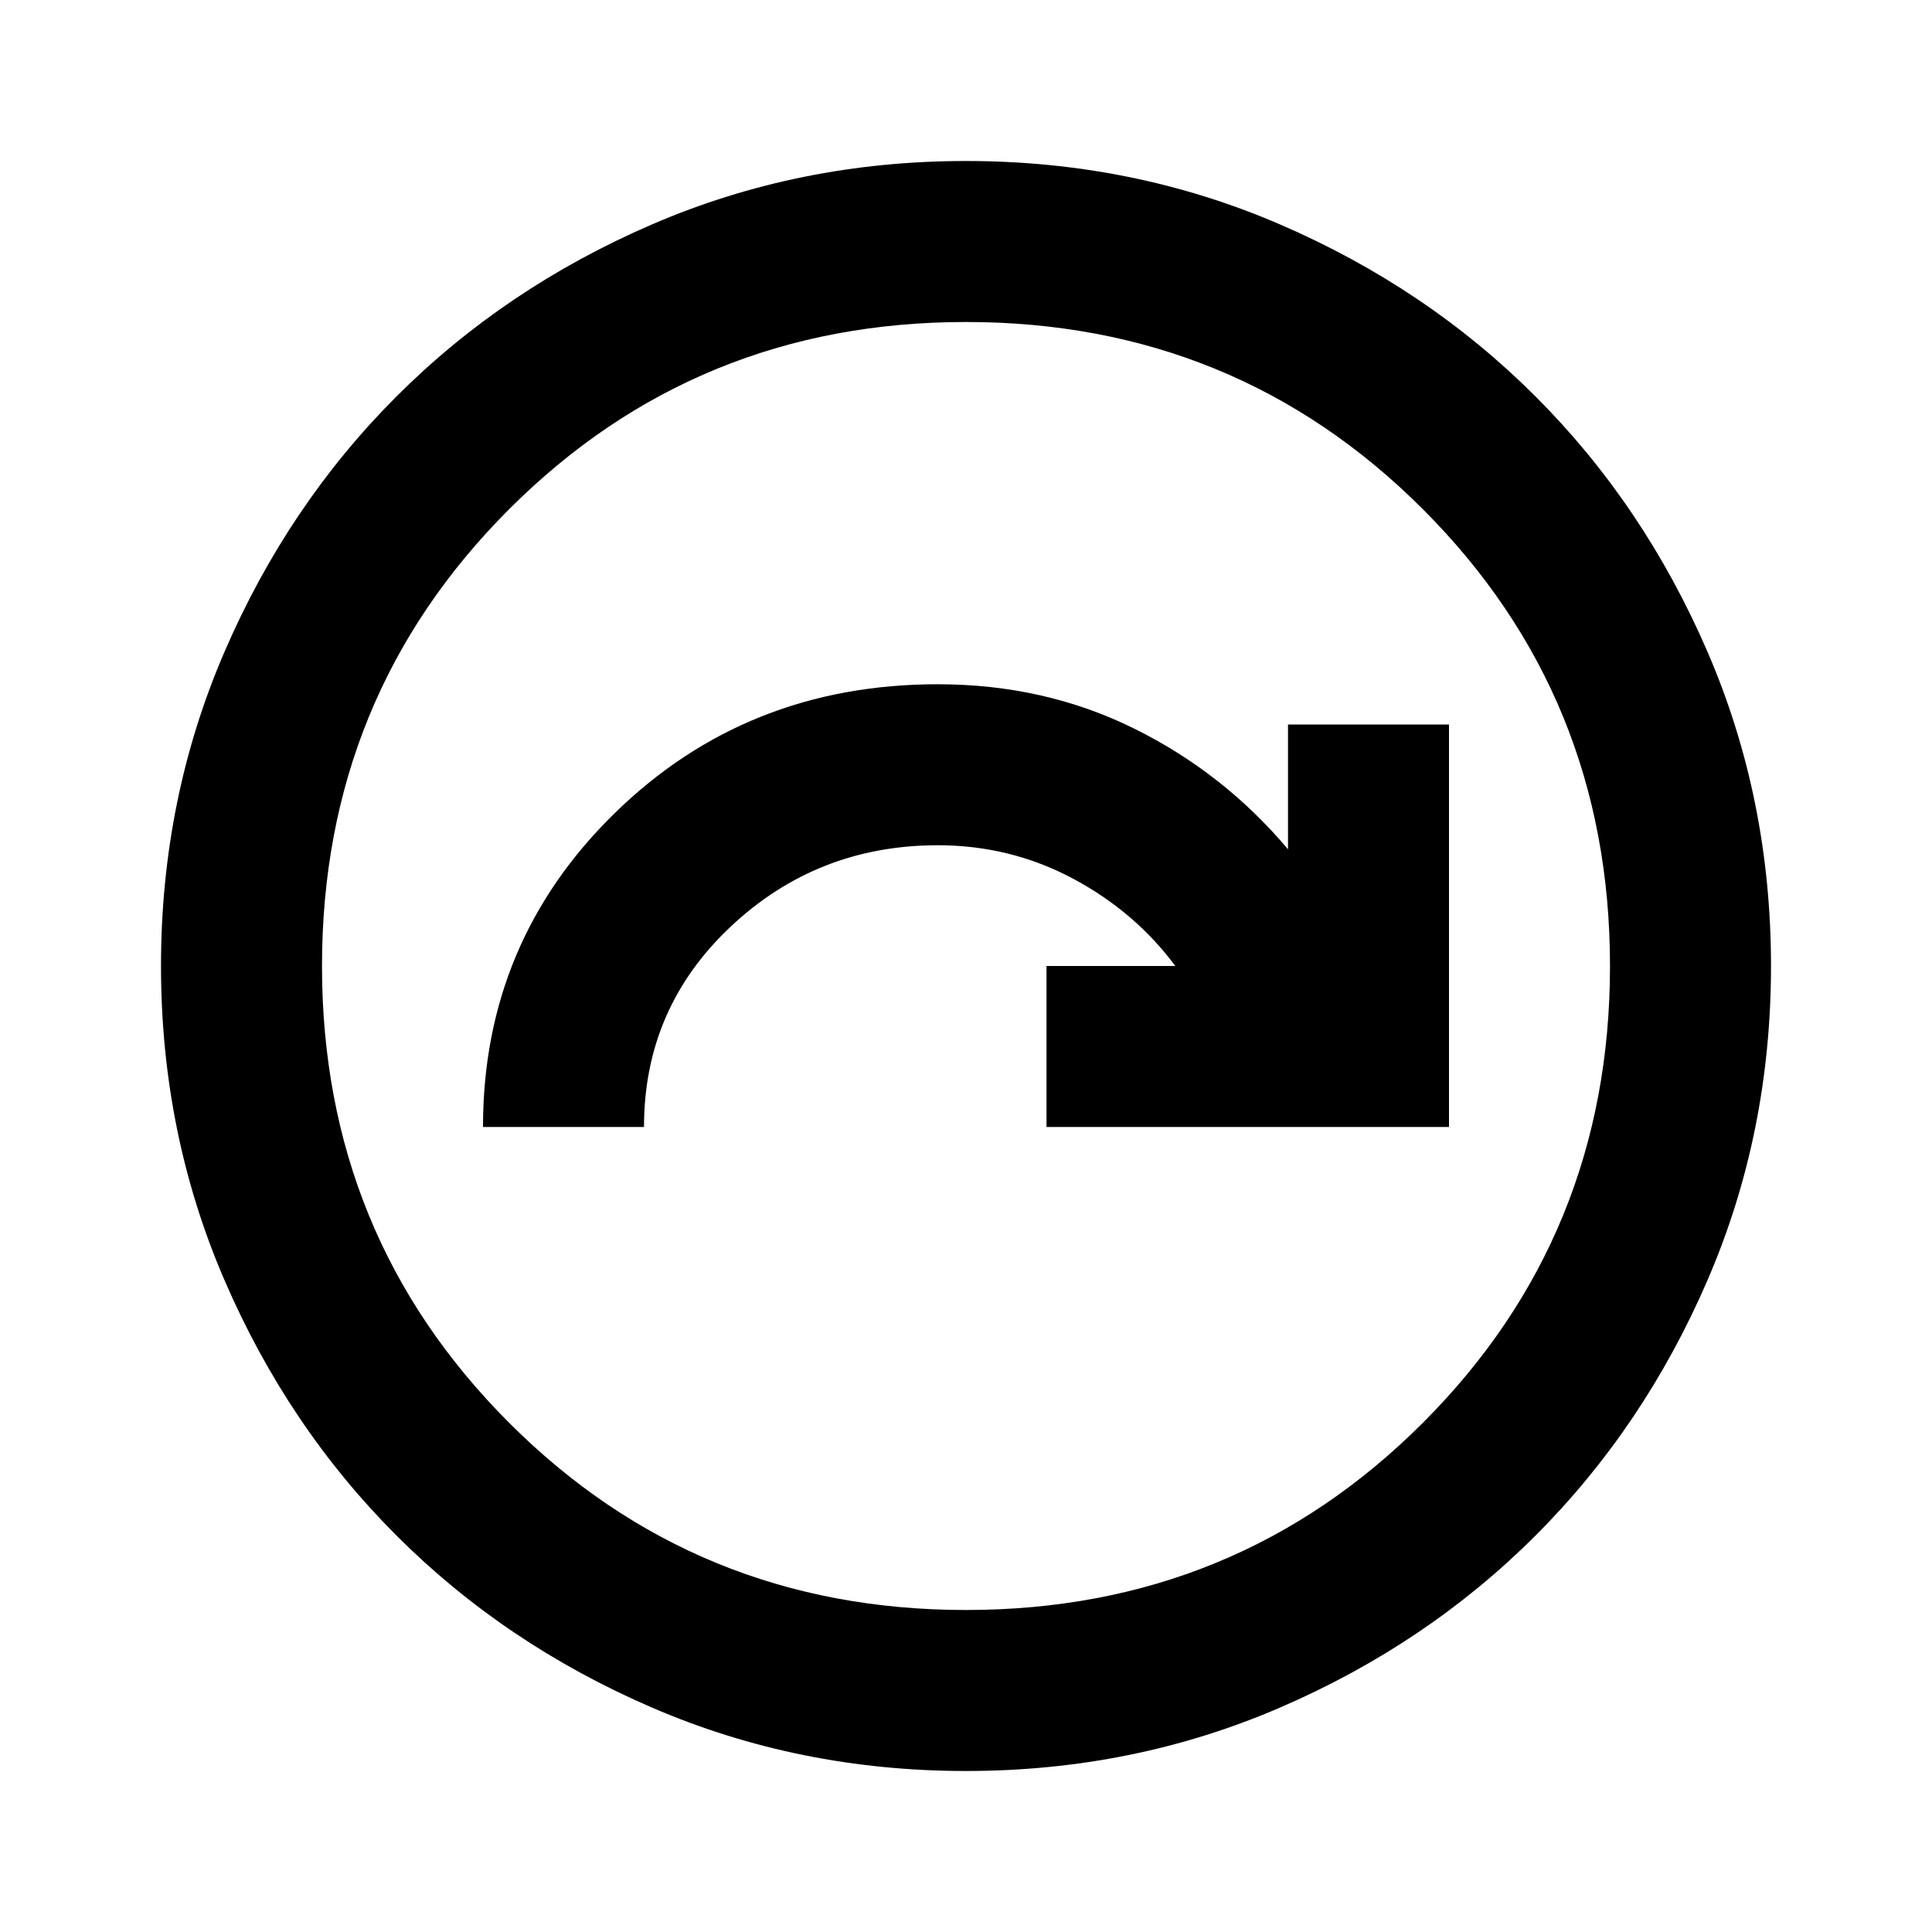
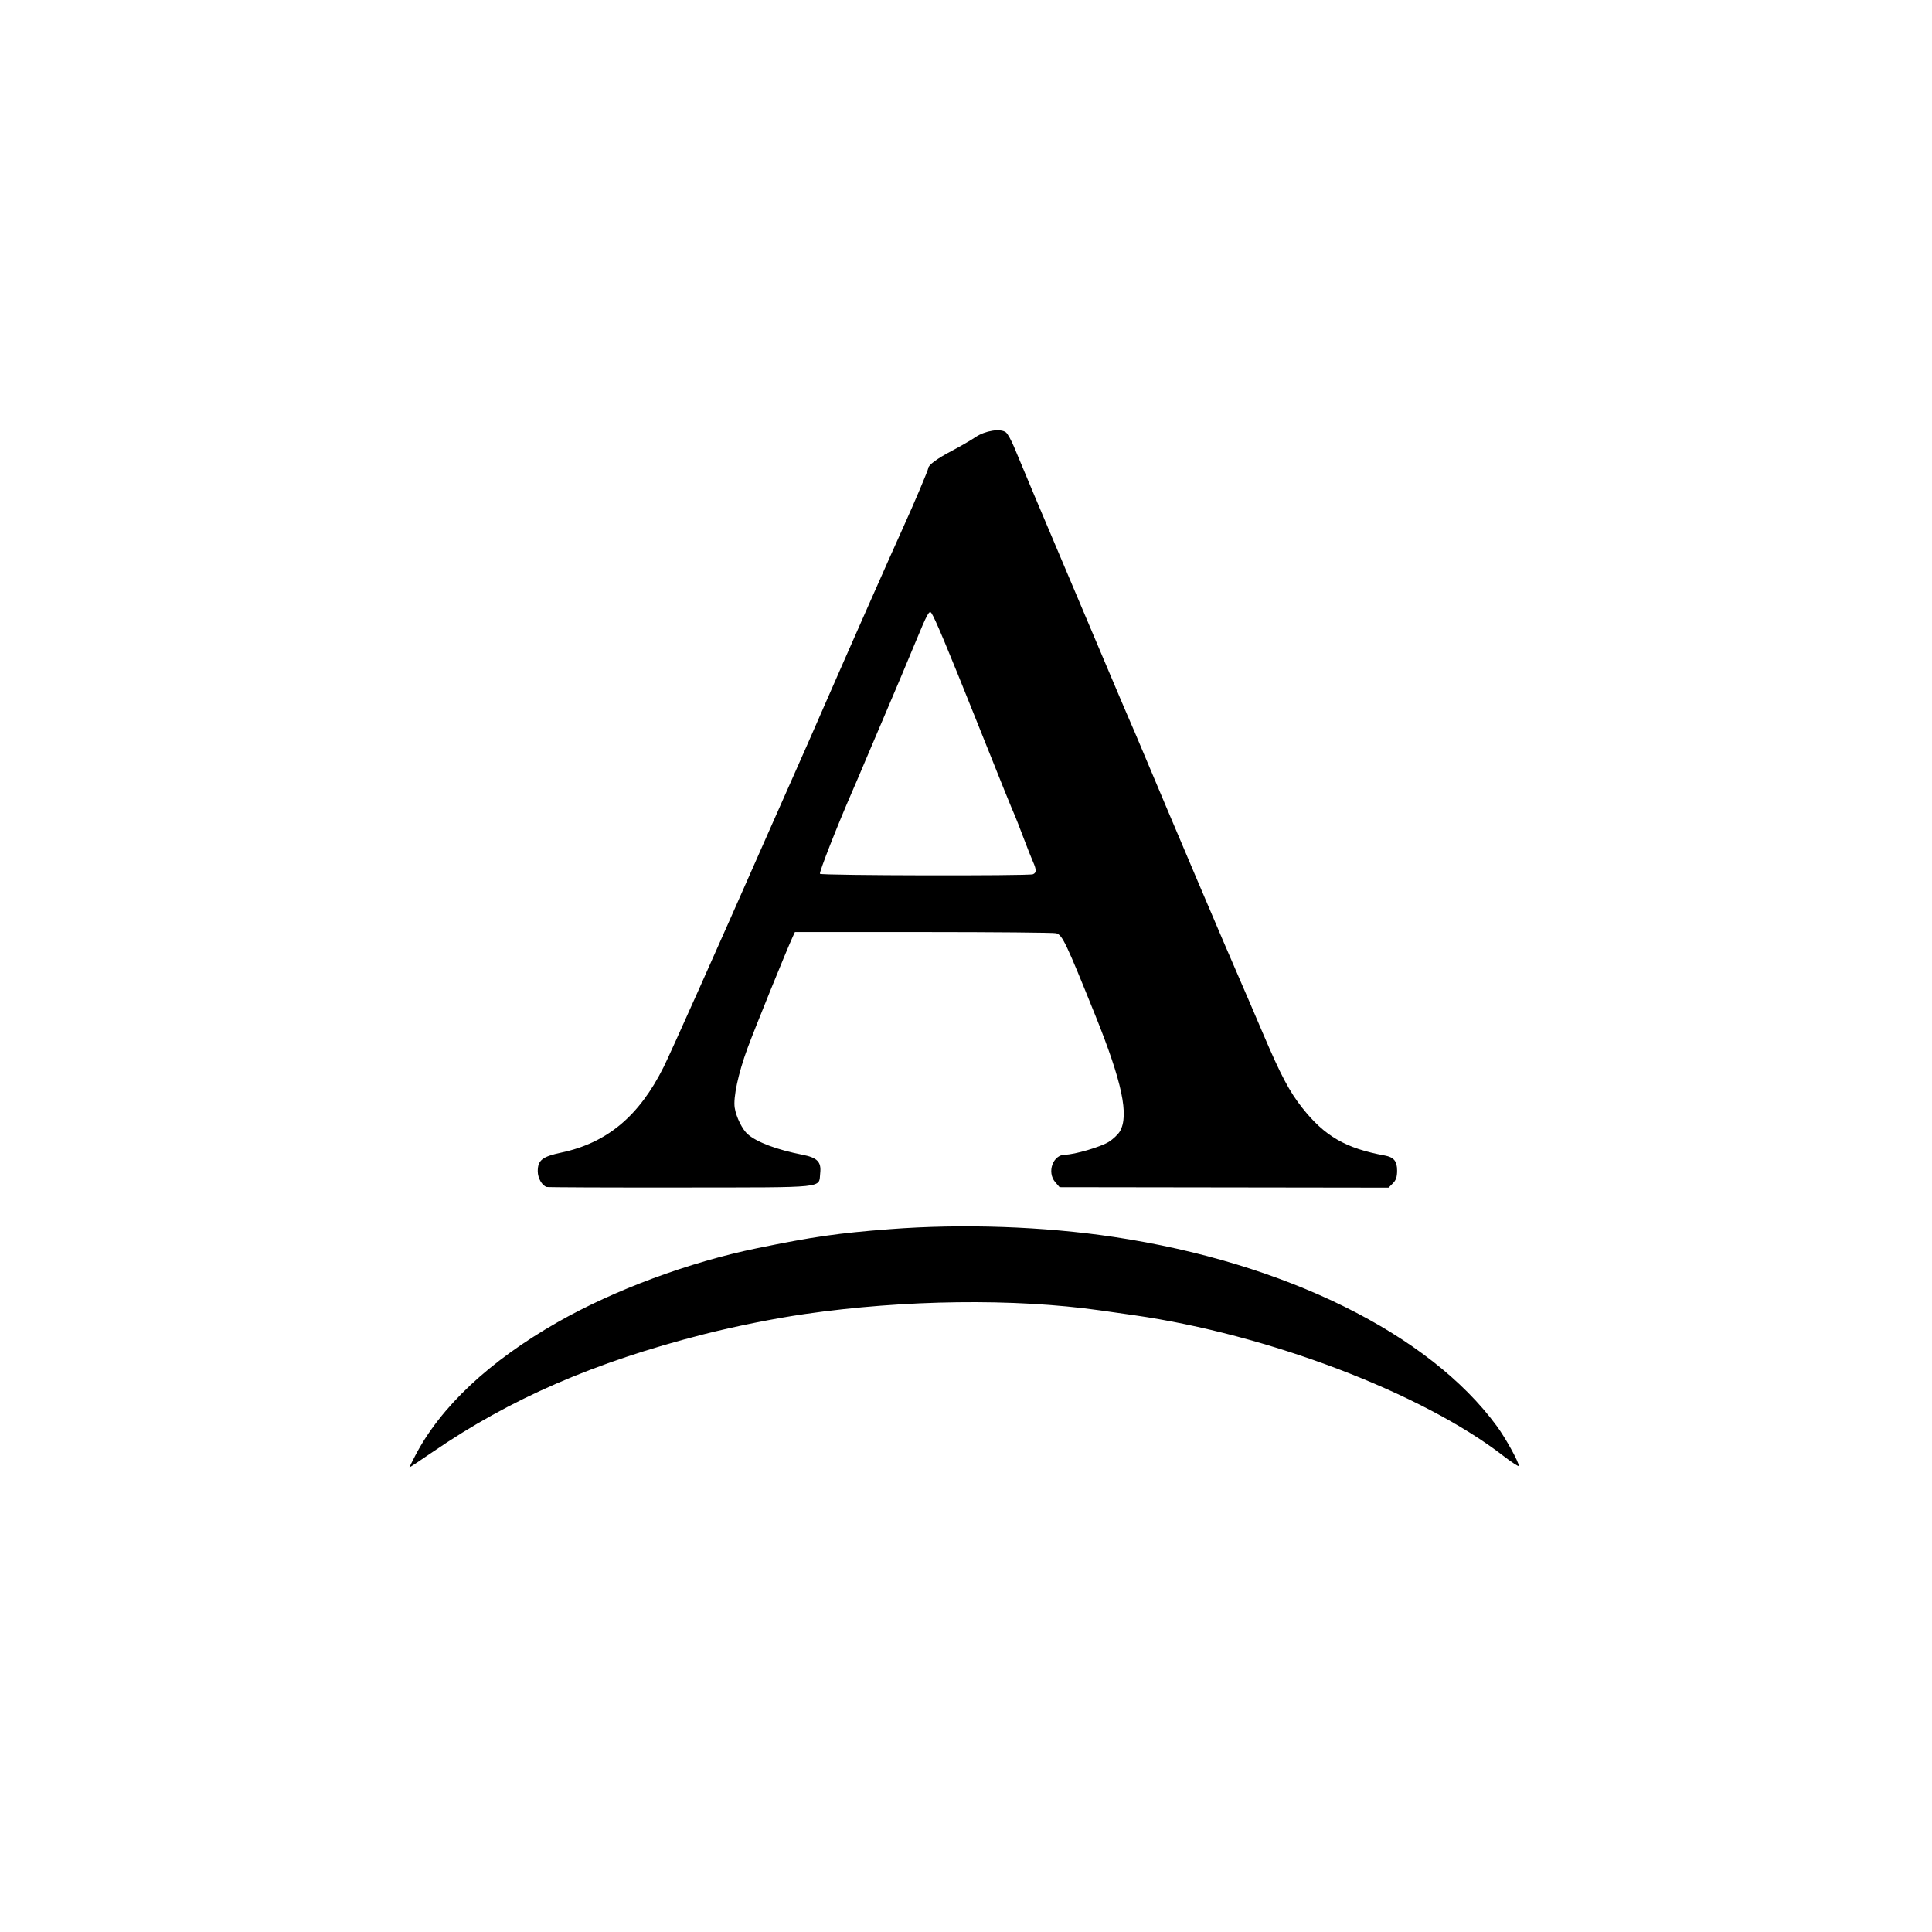
- <svg xmlns="http://www.w3.org/2000/svg" height="24px" viewBox="0 -960 960 960" width="24px" fill="#000000">
-   <path d="M240-400h80q0-59 43-99.5T466-540q36 0 67 16.5t51 43.5h-64v80h200v-200h-80v62q-32-38-76.5-60T466-620q-95 0-160.5 64T240-400ZM480-80q-83 0-156-31.5T197-197q-54-54-85.5-127T80-480q0-83 31.5-156T197-763q54-54 127-85.5T480-880q83 0 156 31.5T763-763q54 54 85.5 127T880-480q0 83-31.5 156T763-197q-54 54-127 85.5T480-80Zm0-80q134 0 227-93t93-227q0-134-93-227t-227-93q-134 0-227 93t-93 227q0 134 93 227t227 93Zm0-320Z" />
+ <svg xmlns="http://www.w3.org/2000/svg" width="1024" height="1024" viewBox="0 0 1024 1024">
+   <g>
+     <path d="M 217.00 777.74 C217.00,777.58 218.34,774.87 219.97,771.73 C233.47,745.70 259.26,721.49 295.50,700.82 C325.48,683.72 365.18,668.99 401.23,661.59 C431.05,655.47 444.07,653.60 471.50,651.49 C510.18,648.51 553.11,650.01 590.50,655.63 C681.23,669.28 757.49,706.97 793.35,755.88 C798.03,762.26 805.00,774.88 805.00,776.96 C805.00,777.52 801.23,775.06 796.62,771.51 C753.55,738.26 671.99,707.23 601.00,697.08 C596.88,696.49 588.78,695.34 583.00,694.52 C537.46,688.10 479.45,688.83 426.42,696.49 C410.43,698.80 389.39,703.02 373.00,707.20 C315.08,721.98 270.50,741.34 229.25,769.63 C222.51,774.25 217.00,777.90 217.00,777.74 ZM 289.75 629.13 C287.31,628.41 285.04,624.45 285.02,620.86 C284.99,614.95 287.38,613.04 297.51,610.89 C321.83,605.72 338.78,591.54 351.76,565.50 C355.48,558.04 380.39,502.28 405.83,444.50 C411.88,430.75 418.96,414.77 421.55,409.00 C424.14,403.23 430.87,387.92 436.50,375.00 C448.38,347.75 473.30,291.38 478.94,279.00 C484.44,266.92 492.00,249.05 492.00,248.13 C492.00,246.51 496.76,243.01 504.50,238.95 C508.90,236.64 514.53,233.38 517.00,231.71 C522.17,228.22 530.36,226.93 533.17,229.17 C534.09,229.90 536.05,233.43 537.52,237.00 C541.74,247.25 552.07,271.77 567.01,307.00 C574.59,324.88 584.49,348.27 589.01,359.00 C593.53,369.73 598.04,380.30 599.02,382.50 C600.00,384.70 602.60,390.77 604.78,396.00 C620.44,433.38 650.80,504.82 657.48,520.00 C659.30,524.12 664.71,536.72 669.51,548.00 C678.81,569.85 683.38,578.50 690.18,587.12 C702.08,602.20 713.21,608.64 734.00,612.45 C738.75,613.33 740.50,615.46 740.50,620.39 C740.50,623.79 739.93,625.52 738.23,627.21 L 735.97 629.48 L 648.78 629.36 L 561.60 629.24 L 559.30 626.56 C554.74,621.27 558.07,612.00 564.54,612.00 C569.37,612.00 583.45,607.88 587.65,605.23 C589.93,603.80 592.57,601.30 593.53,599.69 C598.52,591.24 594.76,573.48 580.47,538.00 C565.00,499.62 563.05,495.51 559.80,494.64 C558.53,494.30 526.86,494.02 489.41,494.01 L 421.32 494.00 L 420.06 496.75 C416.77,503.90 399.80,545.73 396.20,555.56 C391.27,568.98 388.54,581.72 389.42,587.19 C390.20,592.09 393.49,598.73 396.36,601.20 C401.30,605.46 411.84,609.40 425.34,612.04 C433.18,613.57 435.39,615.85 434.73,621.72 C433.80,629.93 439.63,629.32 361.05,629.41 C322.52,629.46 290.44,629.33 289.75,629.13 ZM 547.46 463.38 C549.39,462.64 549.40,460.96 547.52,456.78 C546.71,454.98 544.43,449.23 542.46,444.00 C540.48,438.77 538.47,433.60 537.98,432.50 C536.25,428.61 531.60,417.12 517.77,382.50 C502.07,343.21 495.52,327.58 493.64,324.90 C492.52,323.30 491.48,325.22 485.04,340.79 C481.02,350.53 474.34,366.38 470.22,376.00 C466.09,385.62 461.02,397.55 458.95,402.50 C456.88,407.45 453.52,415.33 451.48,420.00 C443.63,438.03 434.10,462.36 434.59,463.14 C435.16,464.07 545.07,464.29 547.46,463.38 Z" fill="rgba(0,0,0,1)" />
+   </g>
</svg>
